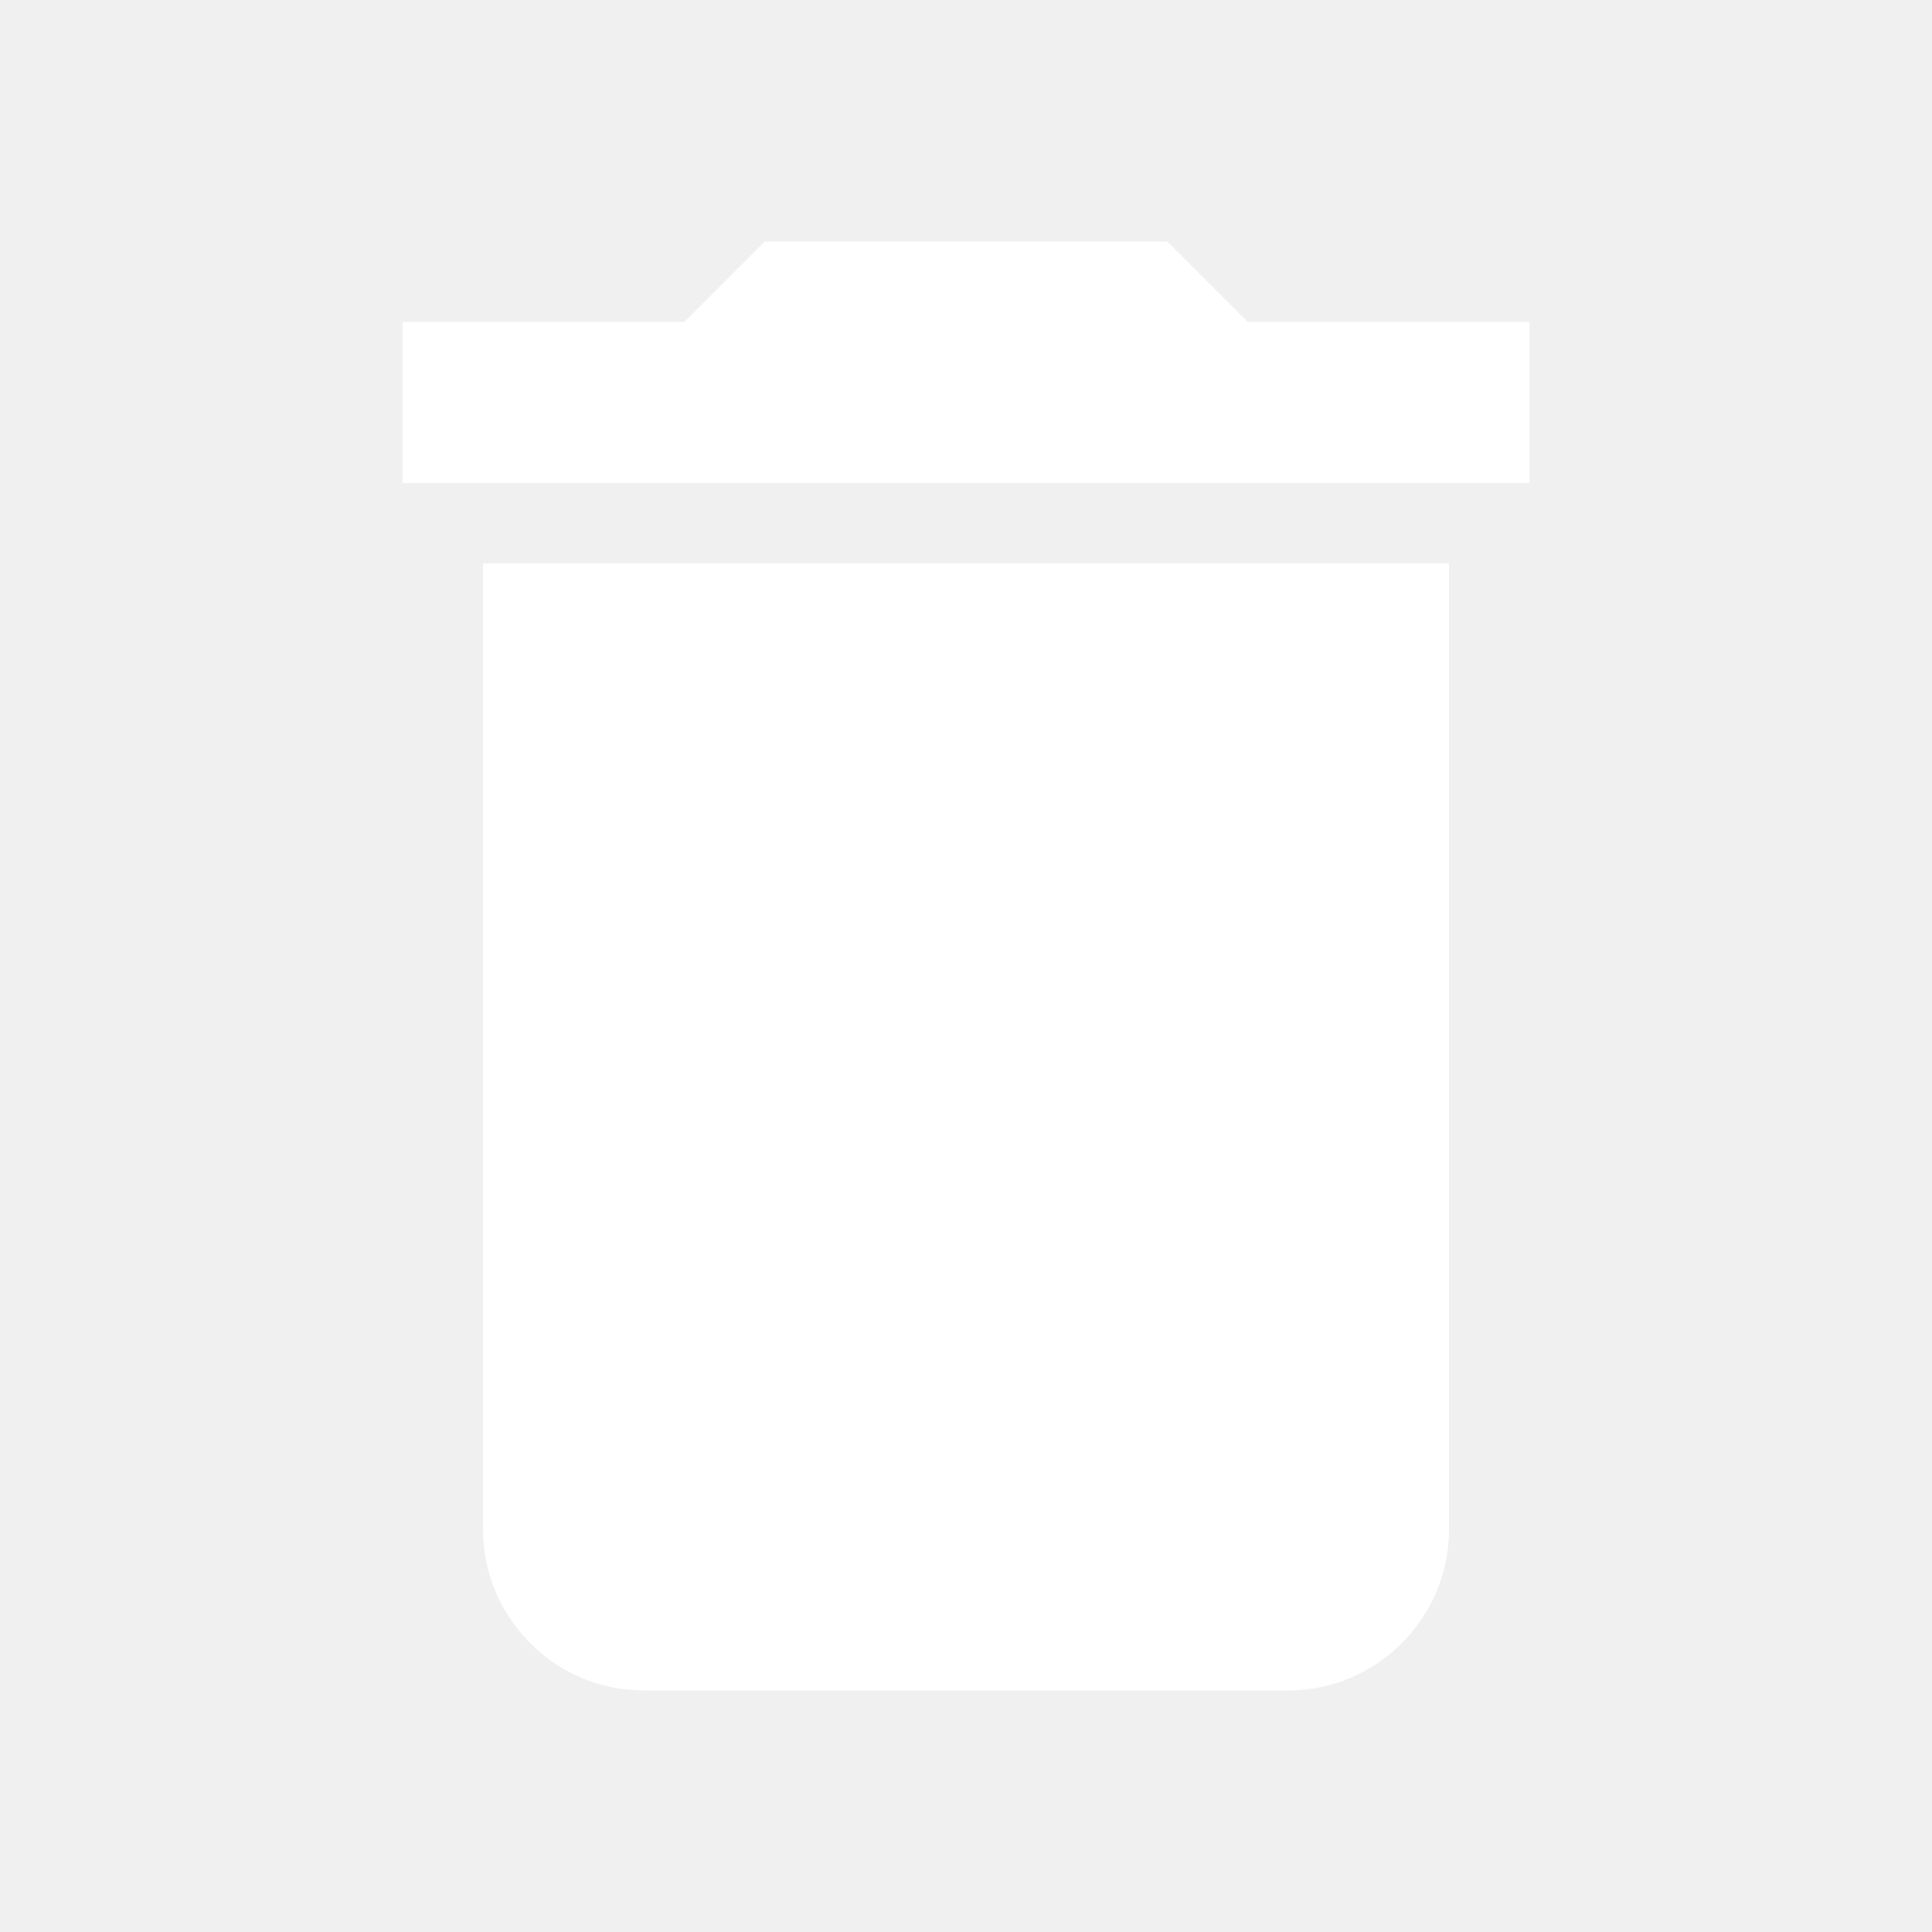
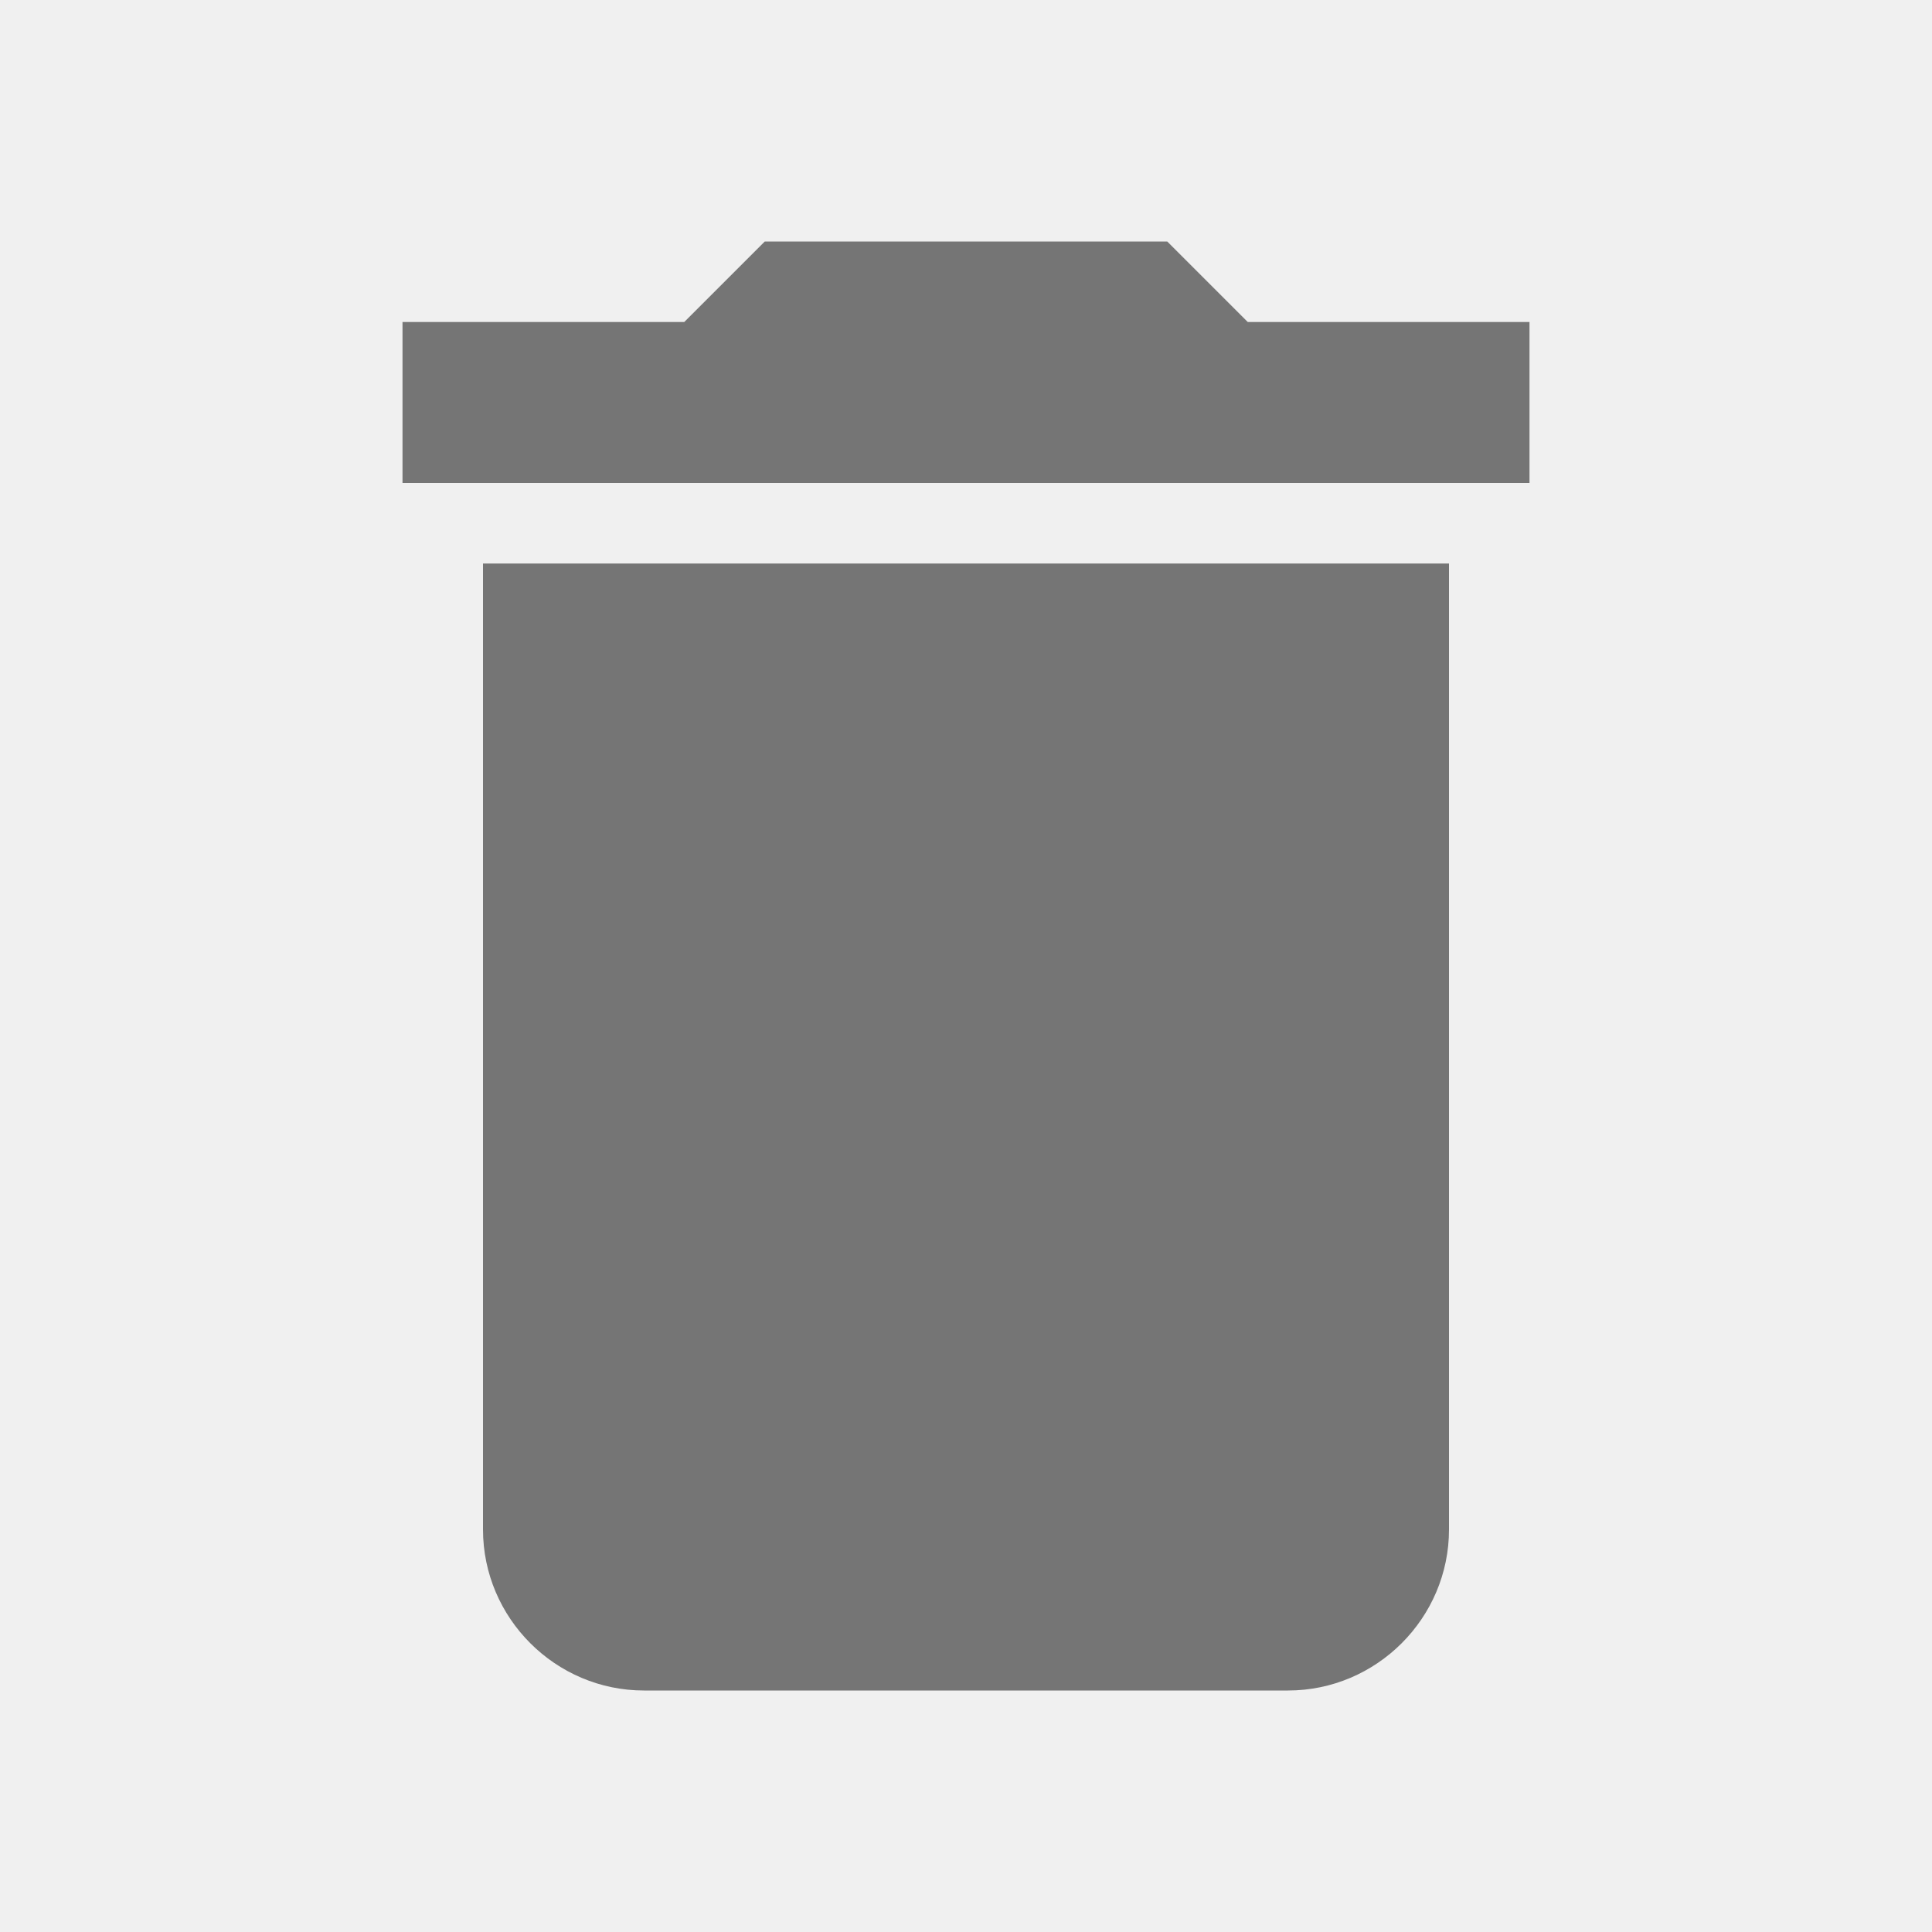
- <svg xmlns="http://www.w3.org/2000/svg" width="24" height="24" viewBox="0 0 24 24" fill="#ffffff" preserveAspectRatio="xMidYMid meet">
+ <svg xmlns="http://www.w3.org/2000/svg" width="24" height="24" viewBox="0 0 24 24" fill="#757575" preserveAspectRatio="xMidYMid meet">
  <path d="M6 19c0 1.1.9 2 2 2h8c1.1 0 2-.9 2-2V7H6v12zM19 4h-3.5l-1-1h-5l-1 1H5v2h14V4z" />
</svg>
